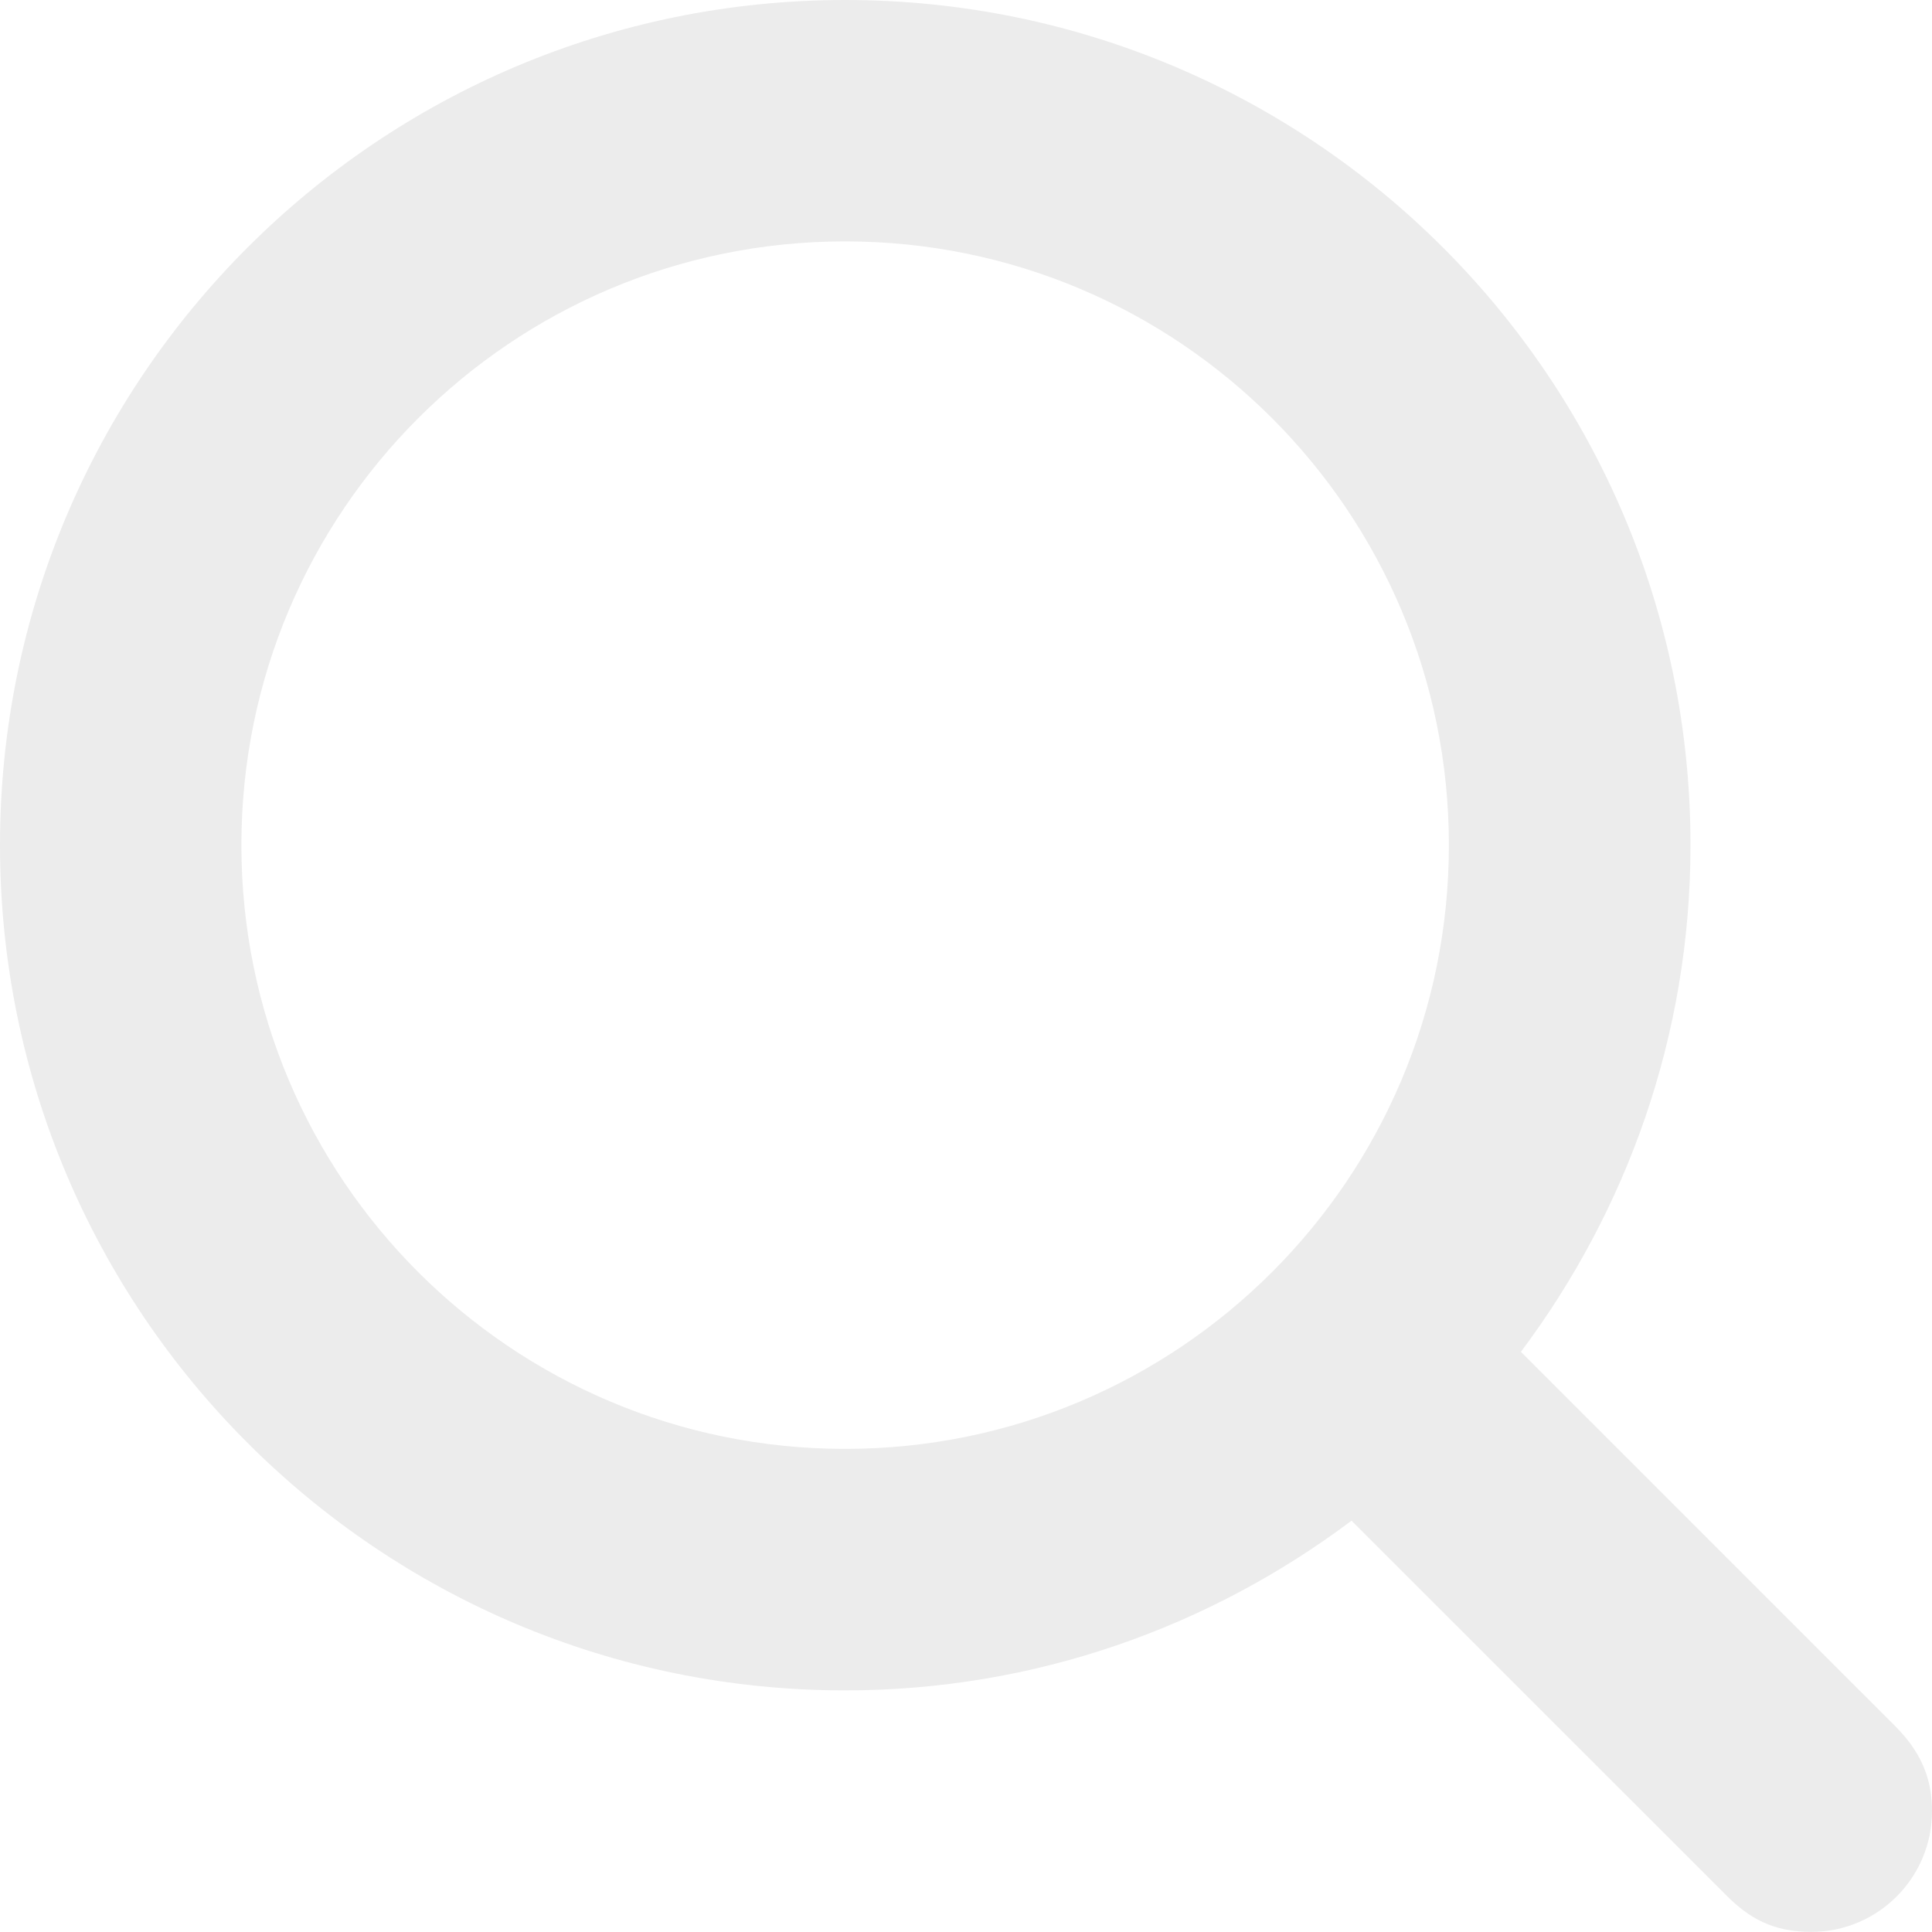
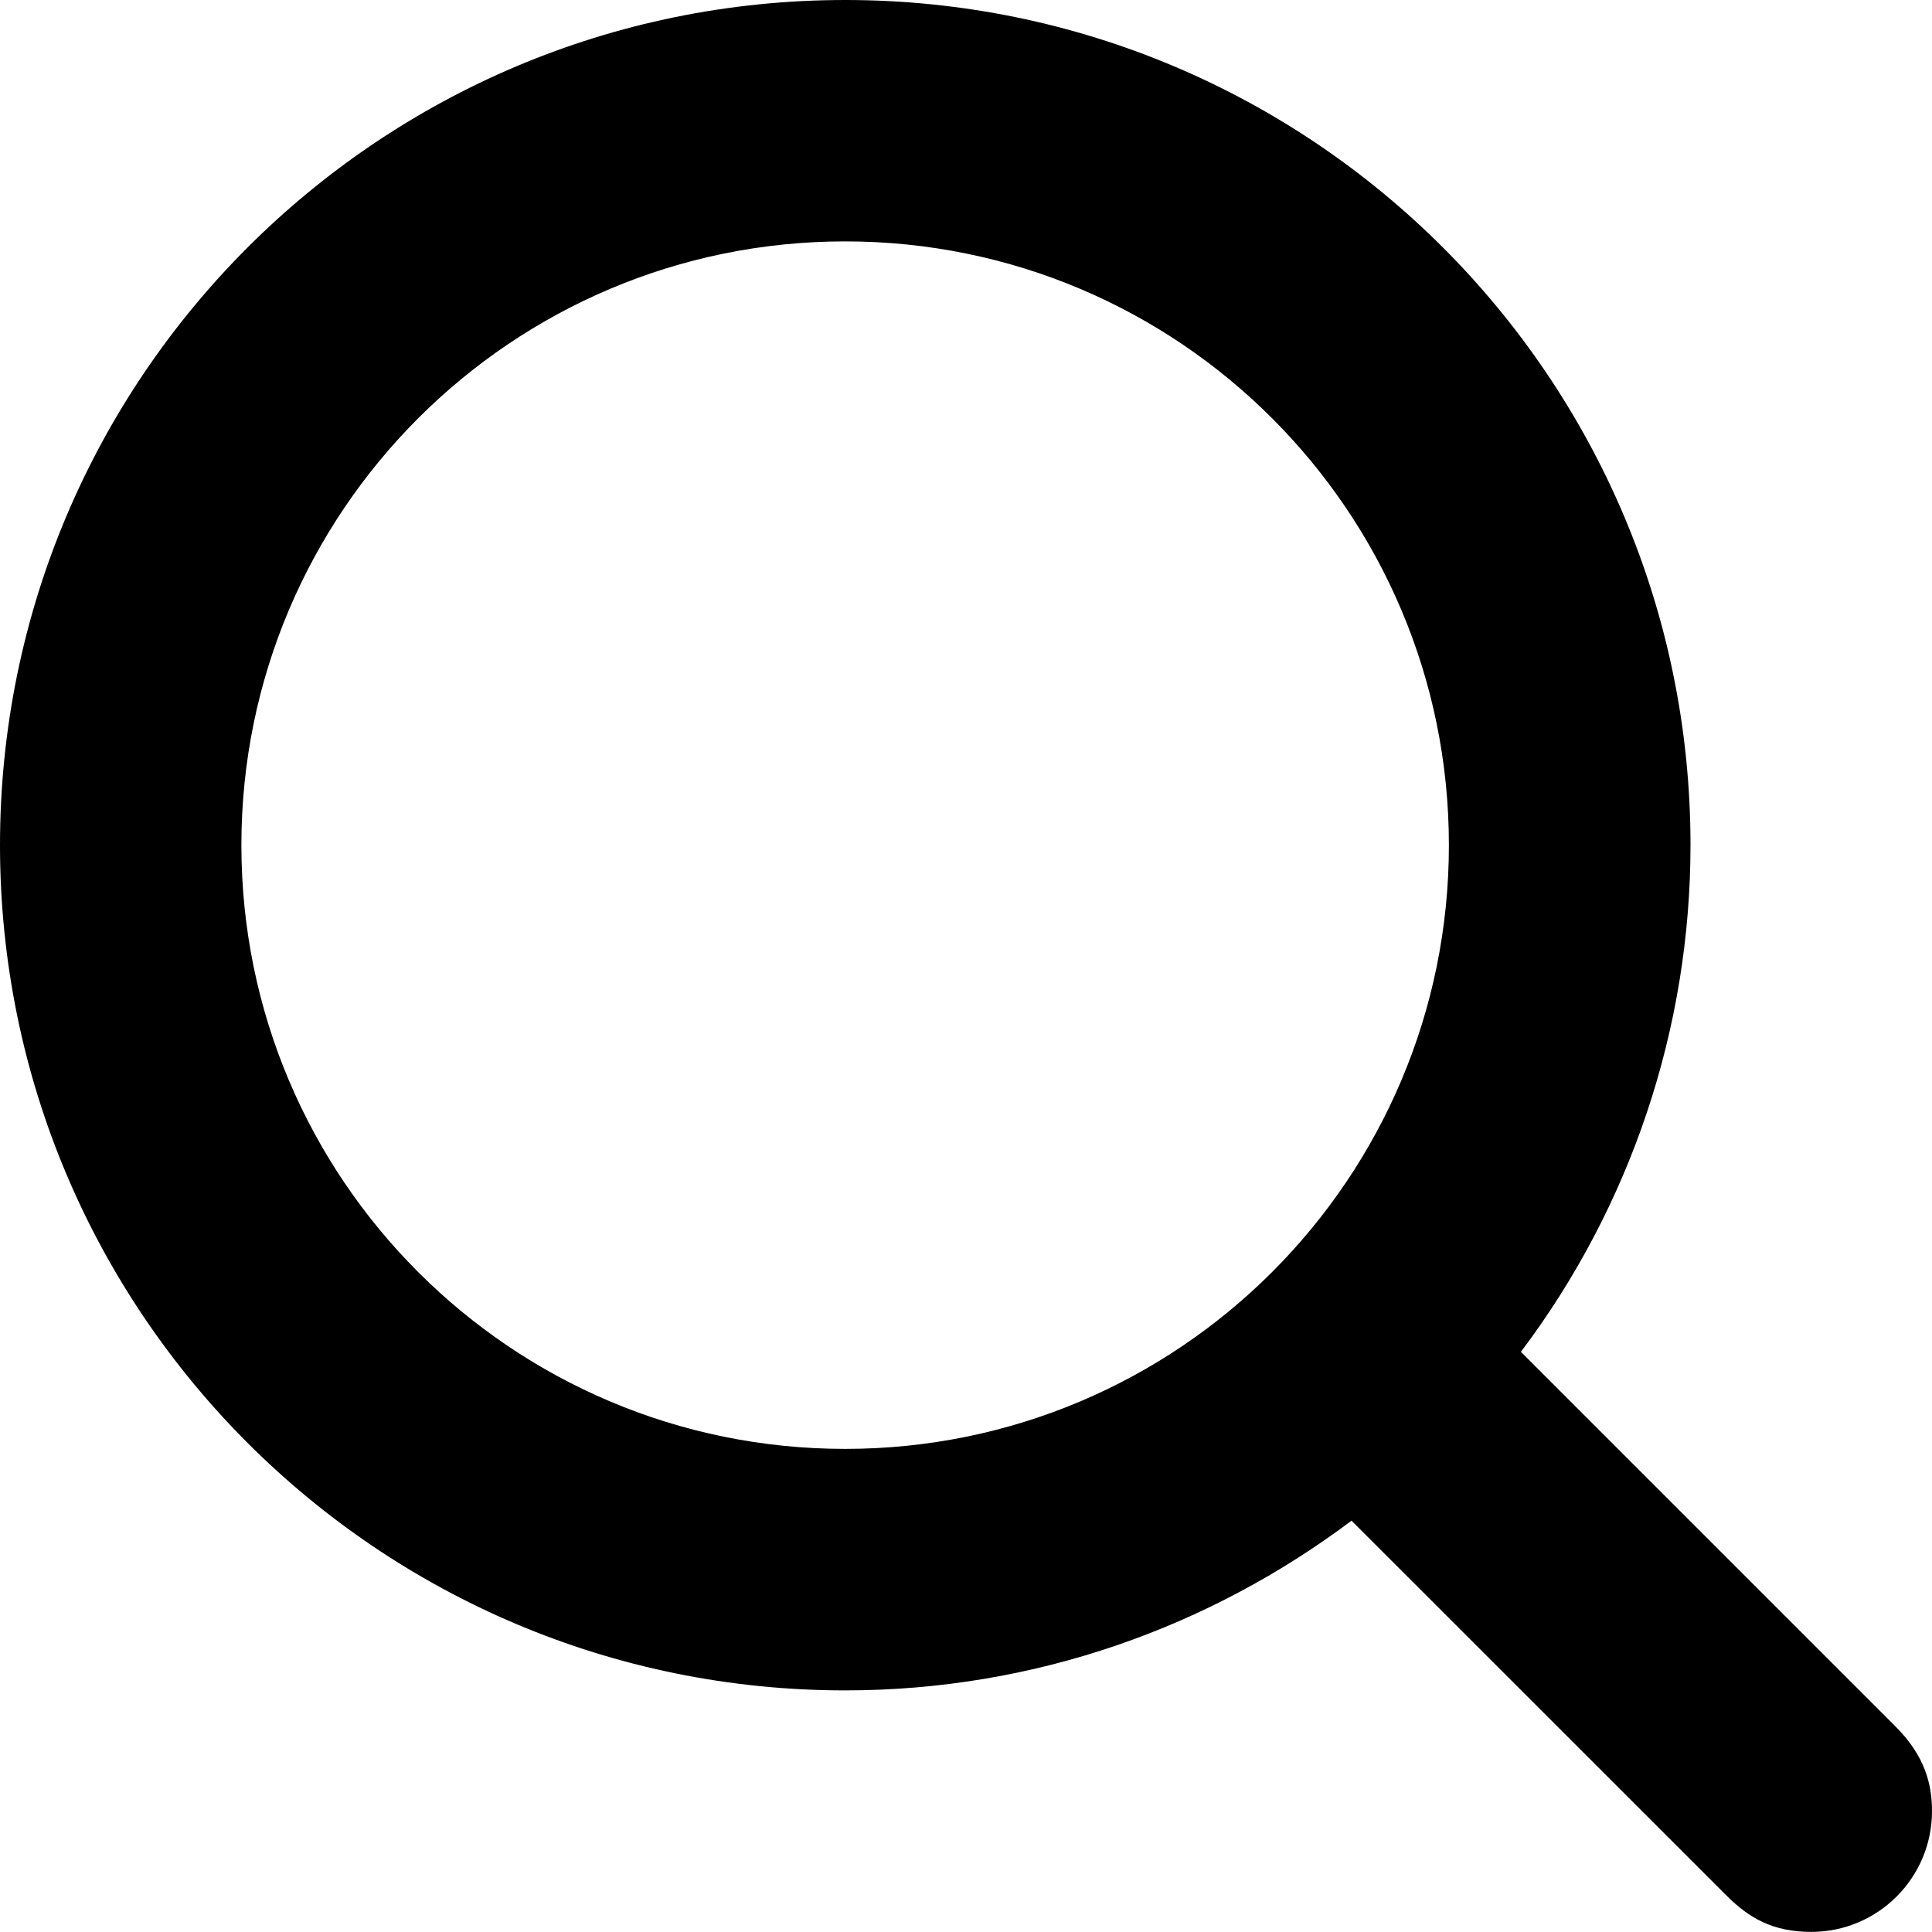
- <svg xmlns="http://www.w3.org/2000/svg" version="1.1" id="Layer_1" x="0px" y="0px" width="17.6px" height="17.6px" viewBox="-0.8 -0.8 17.6 17.6" enable-background="new -0.8 -0.8 17.6 17.6" xml:space="preserve">
-   <path fill="#ececec" d="M16.47,14.93l-3.415-3.415C14.02,10.226,14.6,8.634,14.6,6.899c0-4.253-3.447-7.699-7.7-7.699 S-0.8,2.646-0.8,6.899s3.446,7.7,7.699,7.7c1.734,0,3.326-0.58,4.613-1.546l3.417,3.416c0.203,0.202,0.418,0.33,0.771,0.33 c0.607,0,1.1-0.492,1.1-1.1C16.8,15.459,16.739,15.2,16.47,14.93z M1.399,6.899c0-3.038,2.462-5.5,5.5-5.5s5.5,2.462,5.5,5.5 s-2.462,5.5-5.5,5.5S1.399,9.938,1.399,6.899z" />
+ <svg xmlns="http://www.w3.org/2000/svg" version="1.1" id="Layer_1" x="0" y="0" width="17.6" height="17.6" viewBox="-0.8 -0.8 17.6 17.6" xml:space="preserve">
+   <path d="M16.47 14.93l-3.415-3.415A7.67 7.67 0 0014.6 6.899C14.6 2.646 11.153-.8 6.9-.8S-.8 2.646-.8 6.899s3.446 7.7 7.699 7.7c1.734 0 3.326-.58 4.613-1.546l3.417 3.416c.203.202.418.33.771.33a1.1 1.1 0 001.1-1.1c0-.24-.061-.499-.33-.769zM1.399 6.899a5.5 5.5 0 1111 0c0 3.038-2.462 5.5-5.5 5.5s-5.5-2.461-5.5-5.5z" />
</svg>
